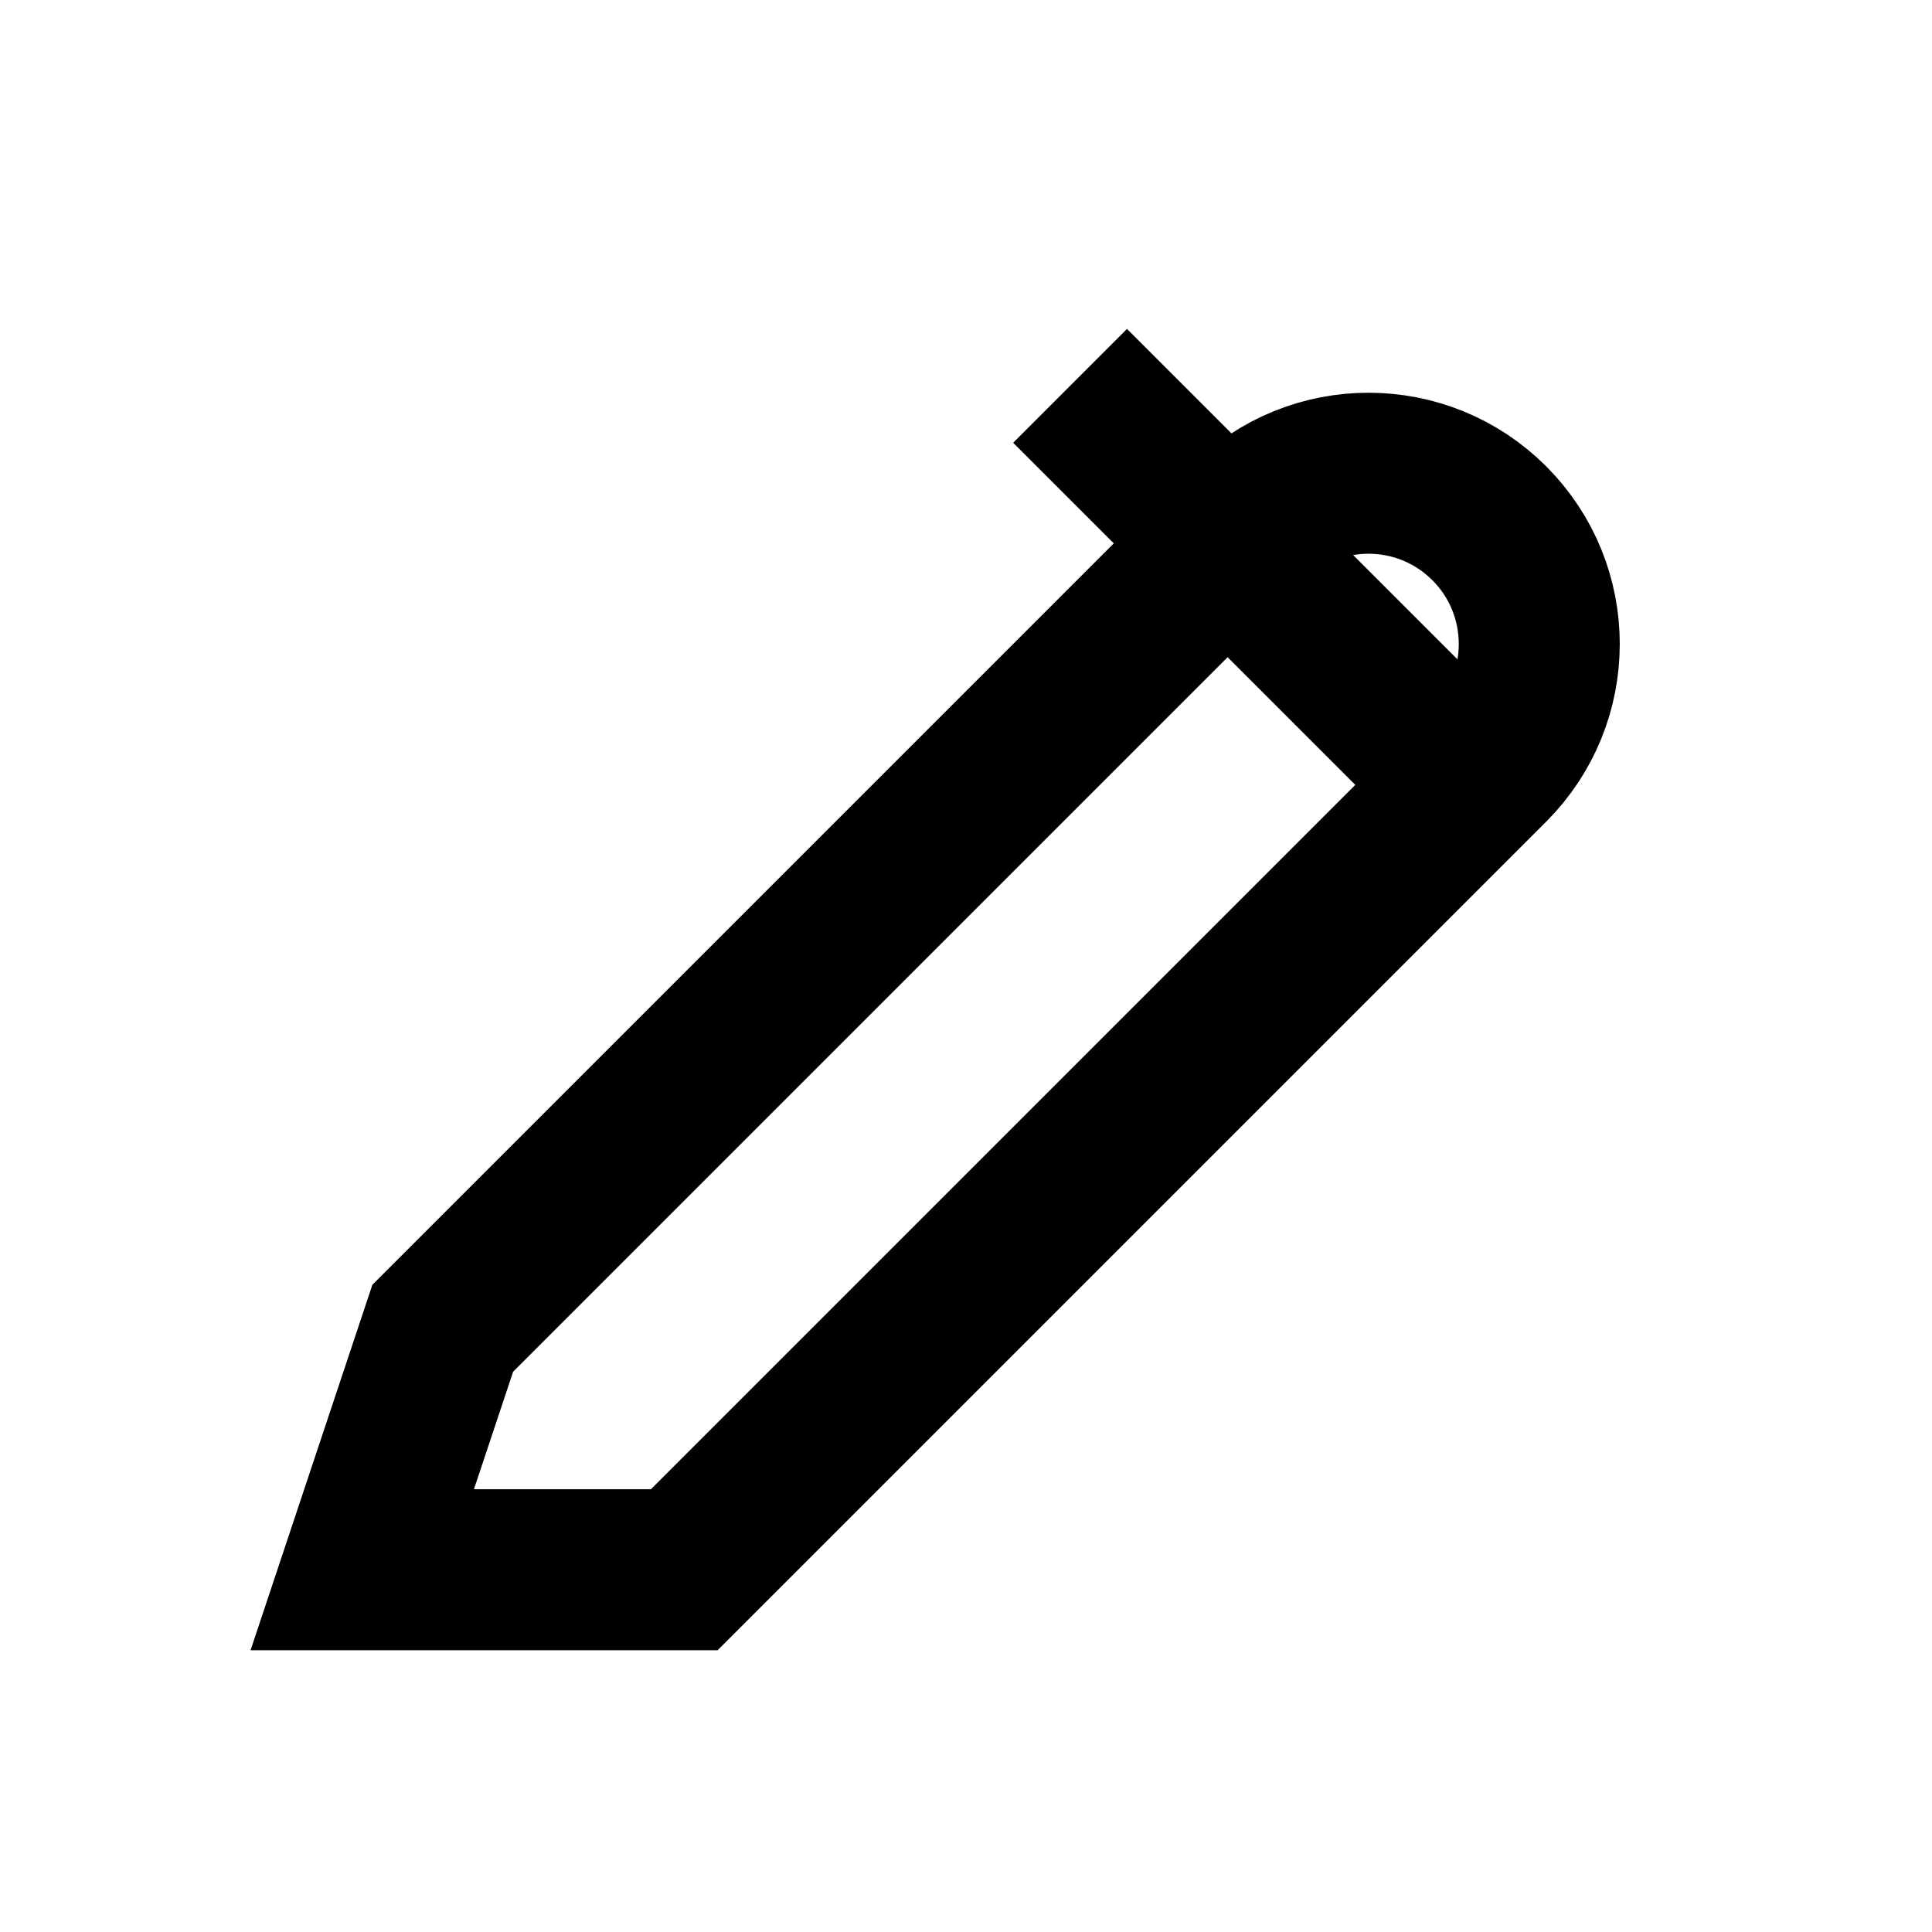
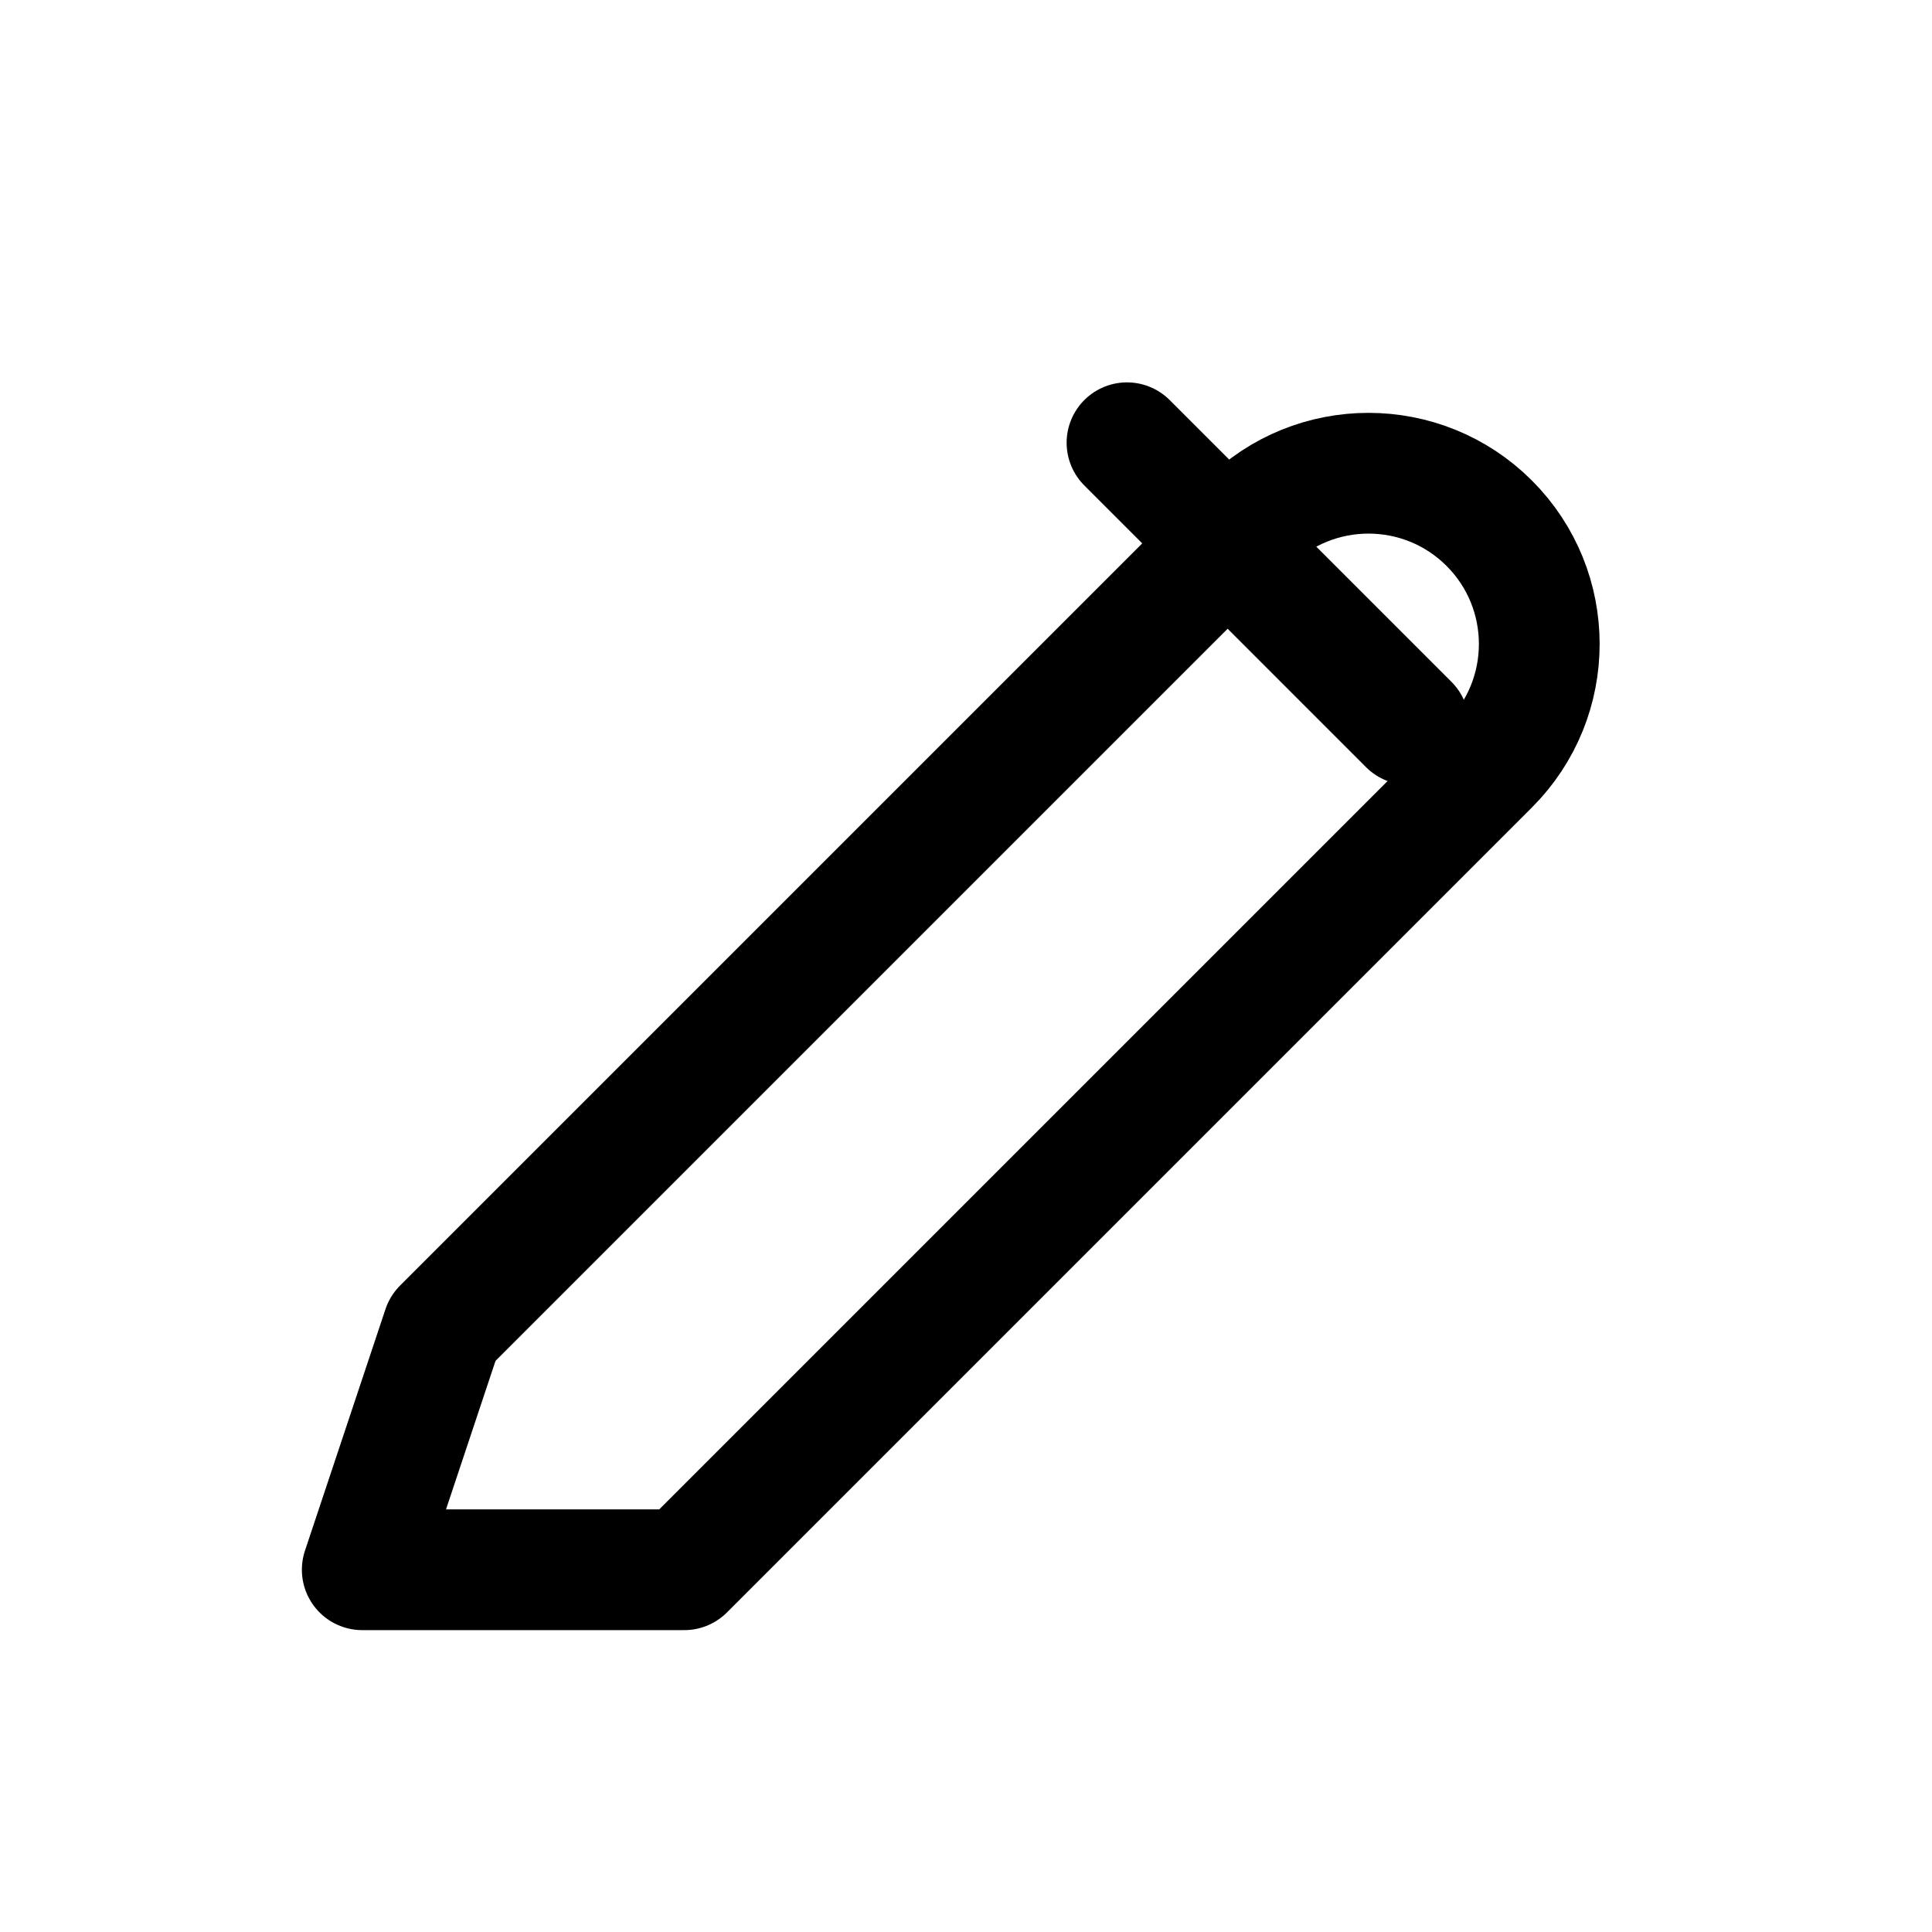
- <svg xmlns="http://www.w3.org/2000/svg" viewBox="0 0 24 24" fill="none" stroke="#000" stroke-width="2" stroke-linecap="square" stroke-linejoin="miter">
+ <svg xmlns="http://www.w3.org/2000/svg" viewBox="0 0 24 24" fill="none" stroke="#000" stroke-width="1.5" stroke-linecap="round" stroke-linejoin="round">
  <path d="M4.5 19.5h4l10-10a2.1 2.1 0 0 0-3-3l-10 10z" />
  <path d="M14 5.5l3.5 3.5" />
</svg>
